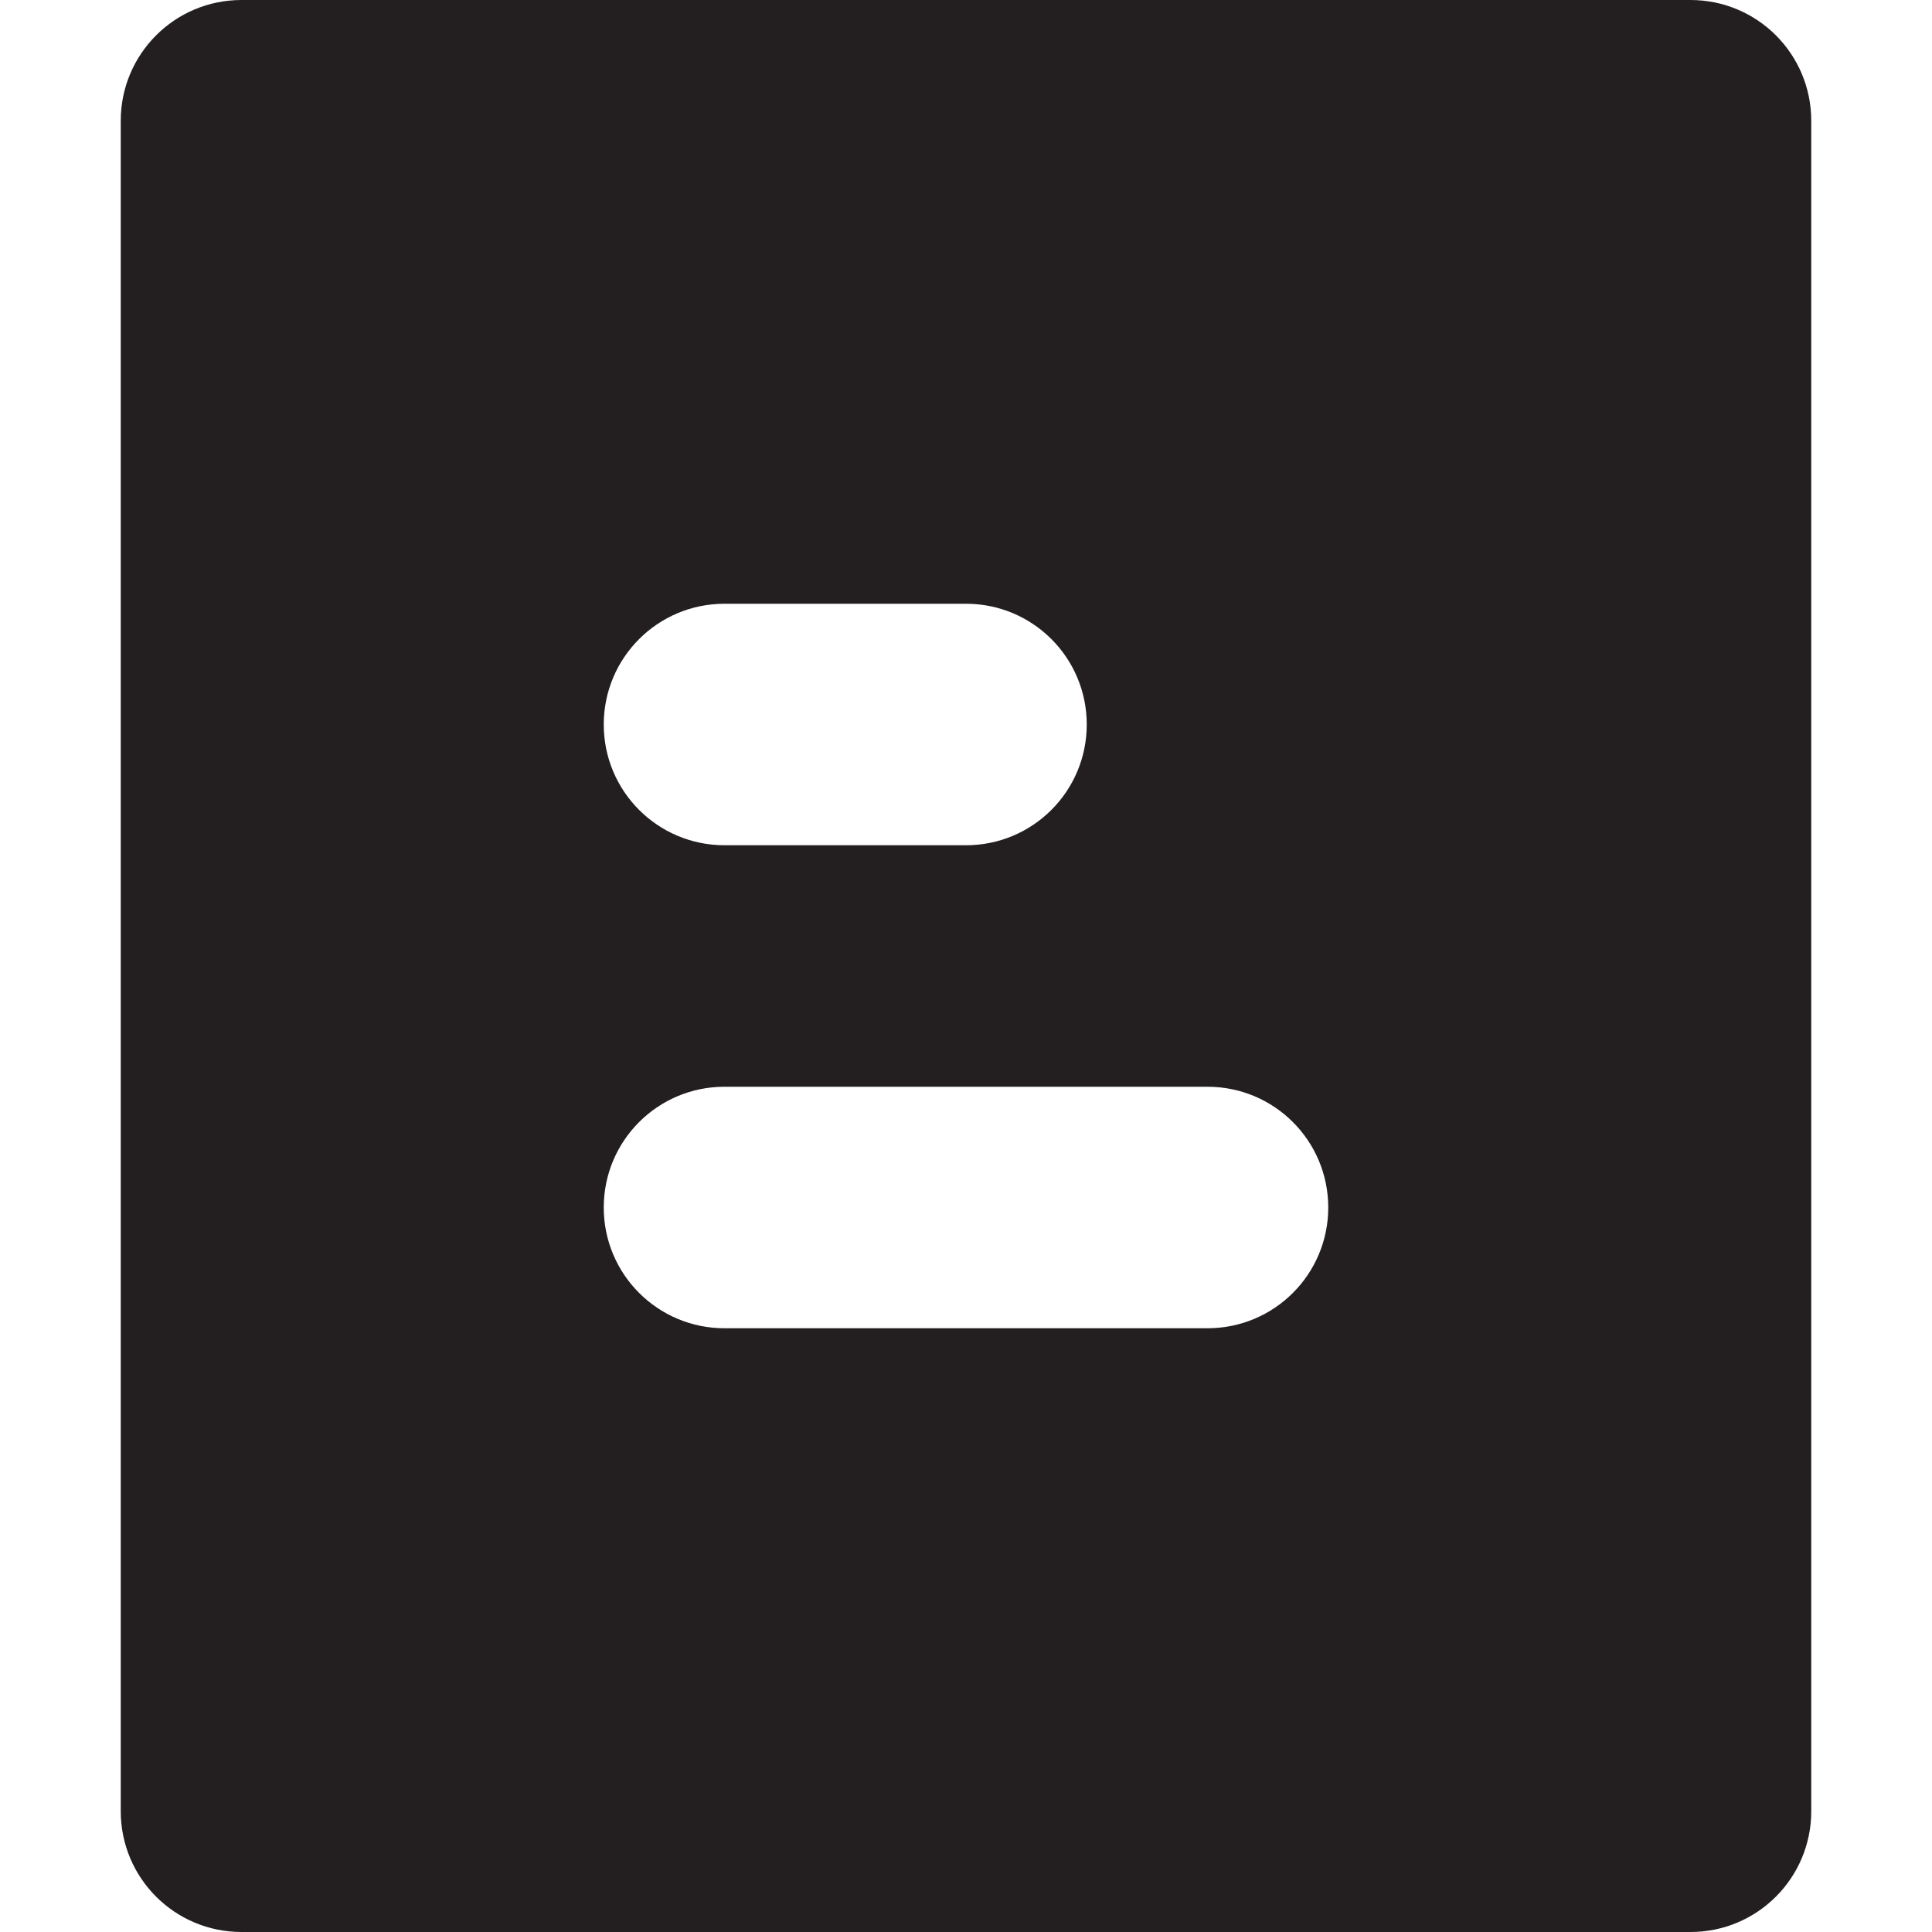
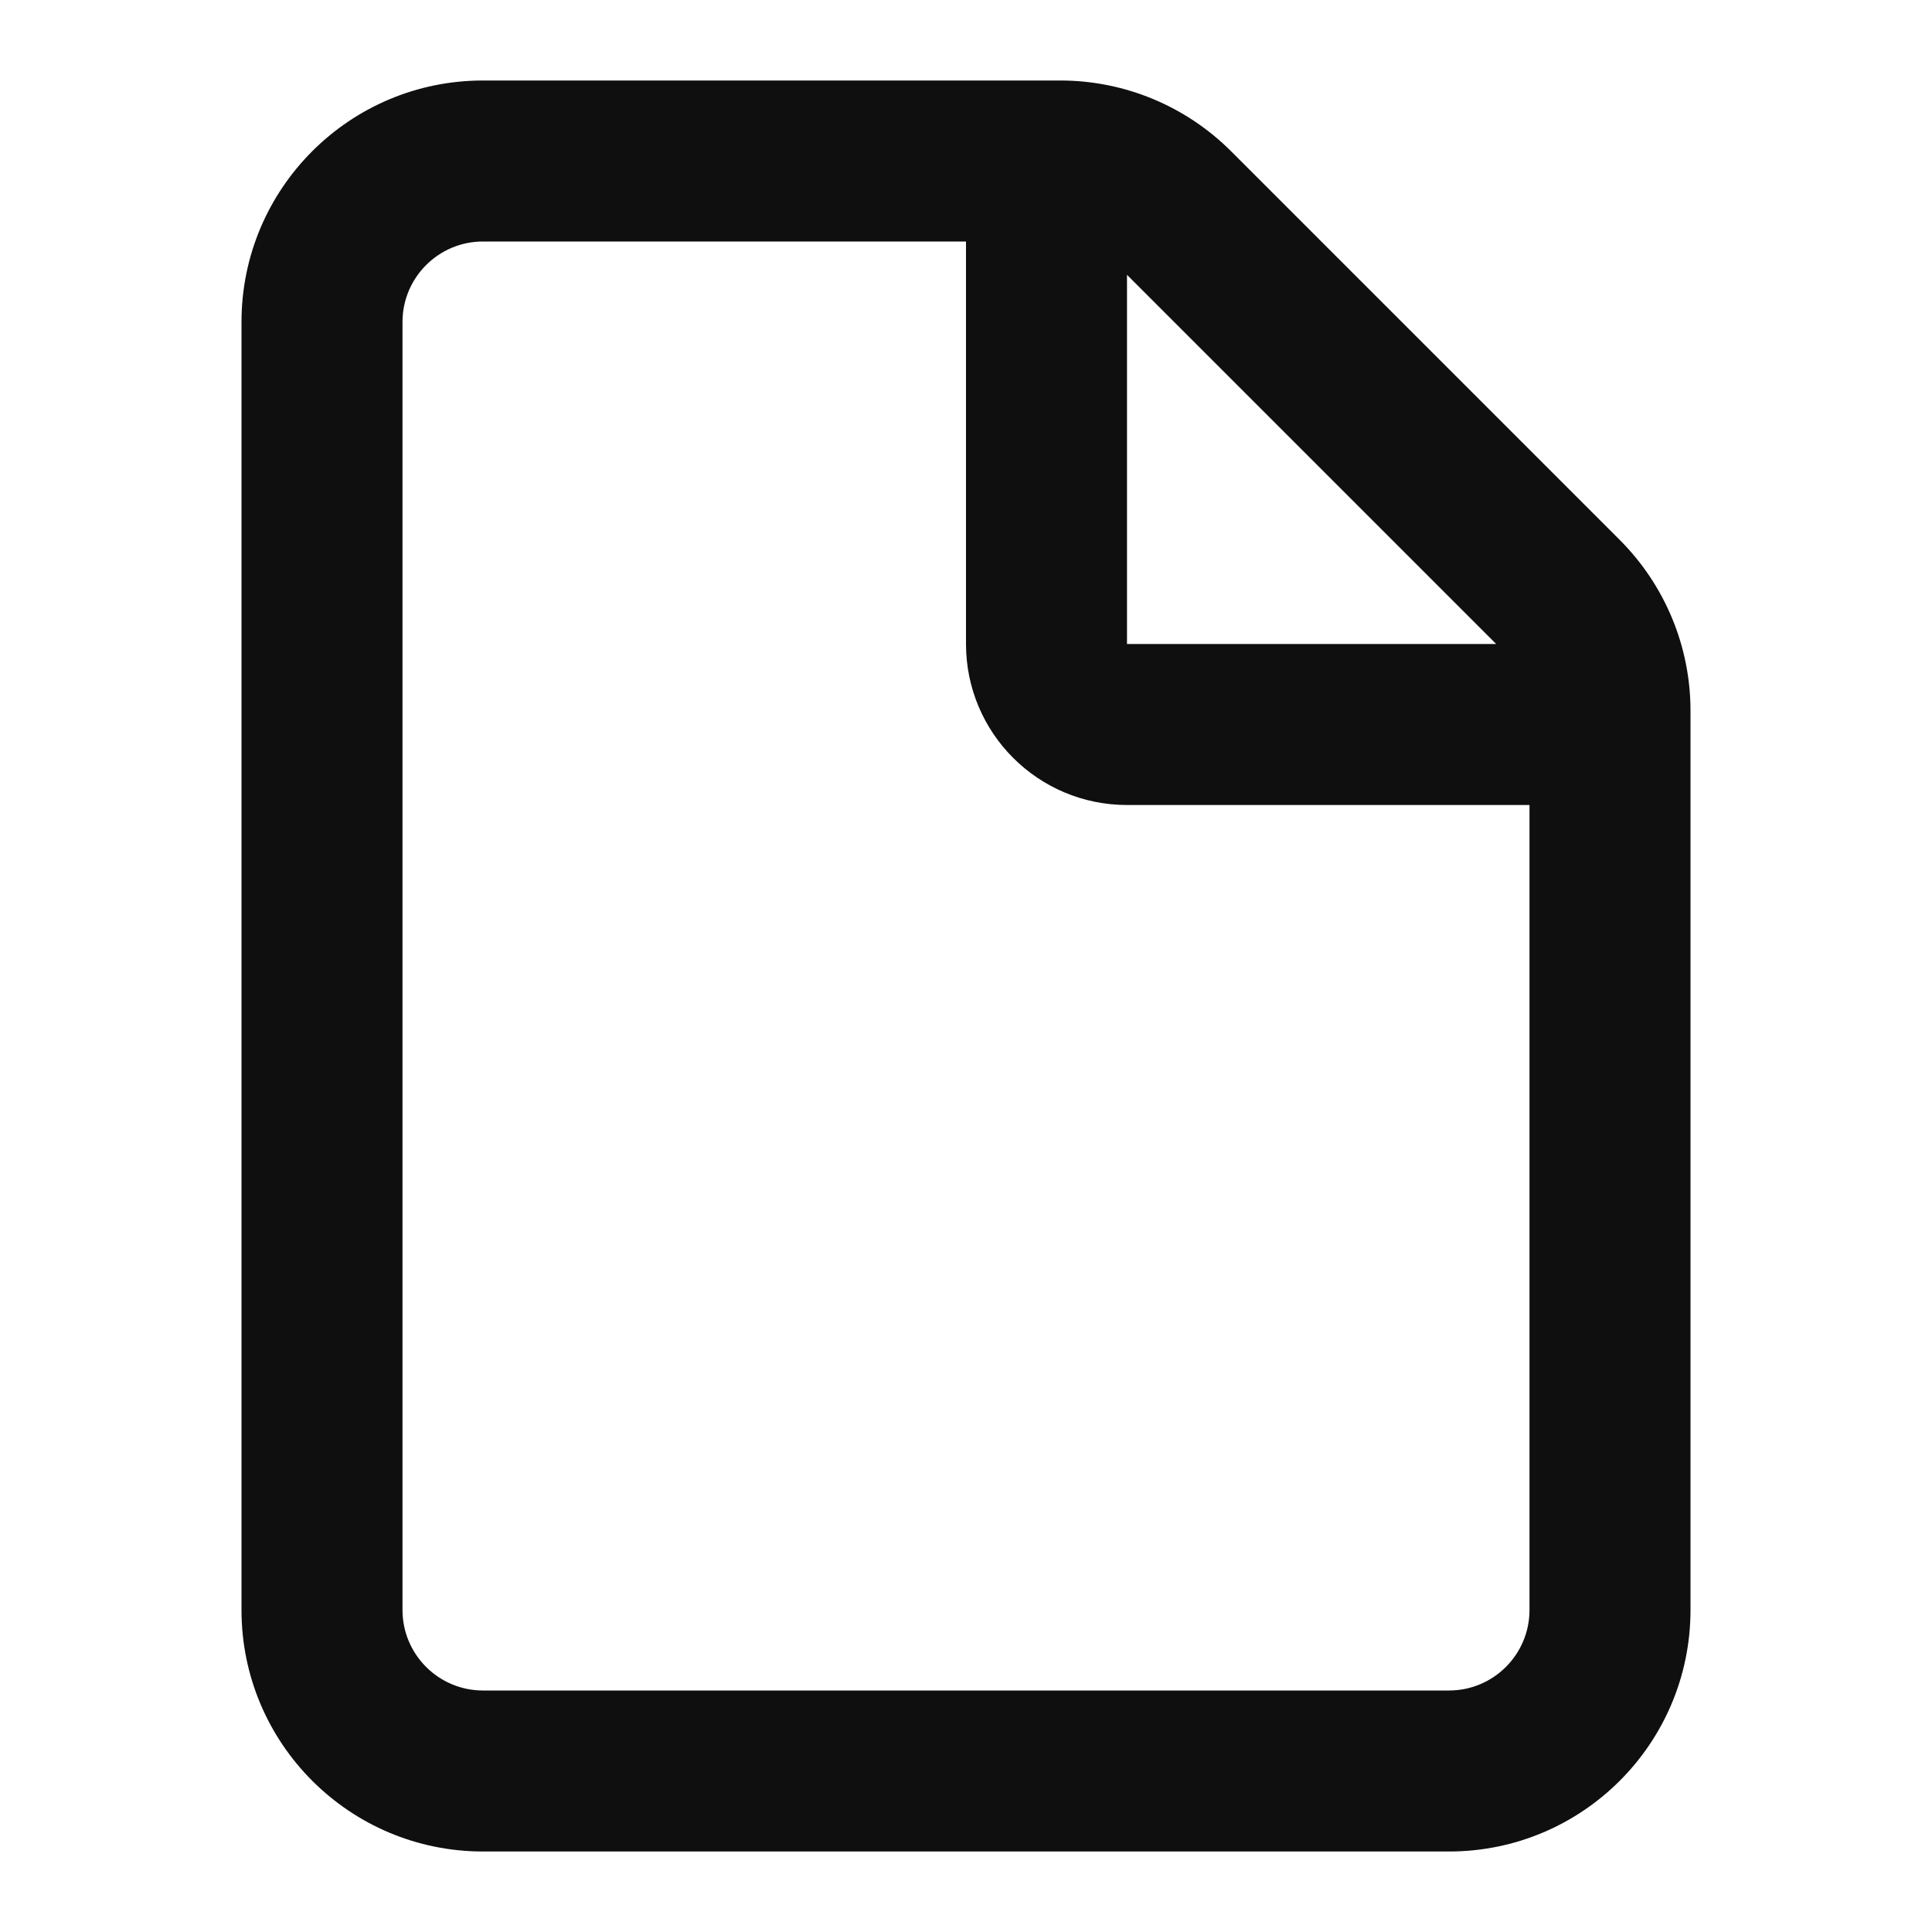
- <svg xmlns="http://www.w3.org/2000/svg" version="1.0" id="Layer_1" width="800px" height="800px" viewBox="0 0 64 64" enable-background="new 0 0 64 64" xml:space="preserve">
-   <path fill="#231F20" d="M56,0H8C5.789,0,4,1.789,4,4v56c0,2.211,1.789,4,4,4h48c2.211,0,4-1.789,4-4V4C60,1.789,58.211,0,56,0z   M24,20h8c2.211,0,4,1.789,4,4s-1.789,4-4,4h-8c-2.211,0-4-1.789-4-4S21.789,20,24,20z M40,44H24c-2.211,0-4-1.789-4-4s1.789-4,4-4  h16c2.211,0,4,1.789,4,4S42.211,44,40,44z" />
+ <svg xmlns="http://www.w3.org/2000/svg" width="800px" height="800px" viewBox="0 0 24 24" fill="none">
+   <path fill-rule="evenodd" clip-rule="evenodd" d="M6 1C4.343 1 3 2.343 3 4V20C3 21.657 4.343 23 6 23H18C19.657 23 21 21.657 21 20V8.828C21 8.033 20.684 7.27 20.121 6.707L15.293 1.879C14.73 1.316 13.967 1 13.172 1H6ZM5 4C5 3.448 5.448 3 6 3H12V8C12 9.105 12.895 10 14 10H19V20C19 20.552 18.552 21 18 21H6C5.448 21 5 20.552 5 20V4ZM18.586 8L14 3.414V8H18.586Z" fill="#0F0F0F" />
</svg>
